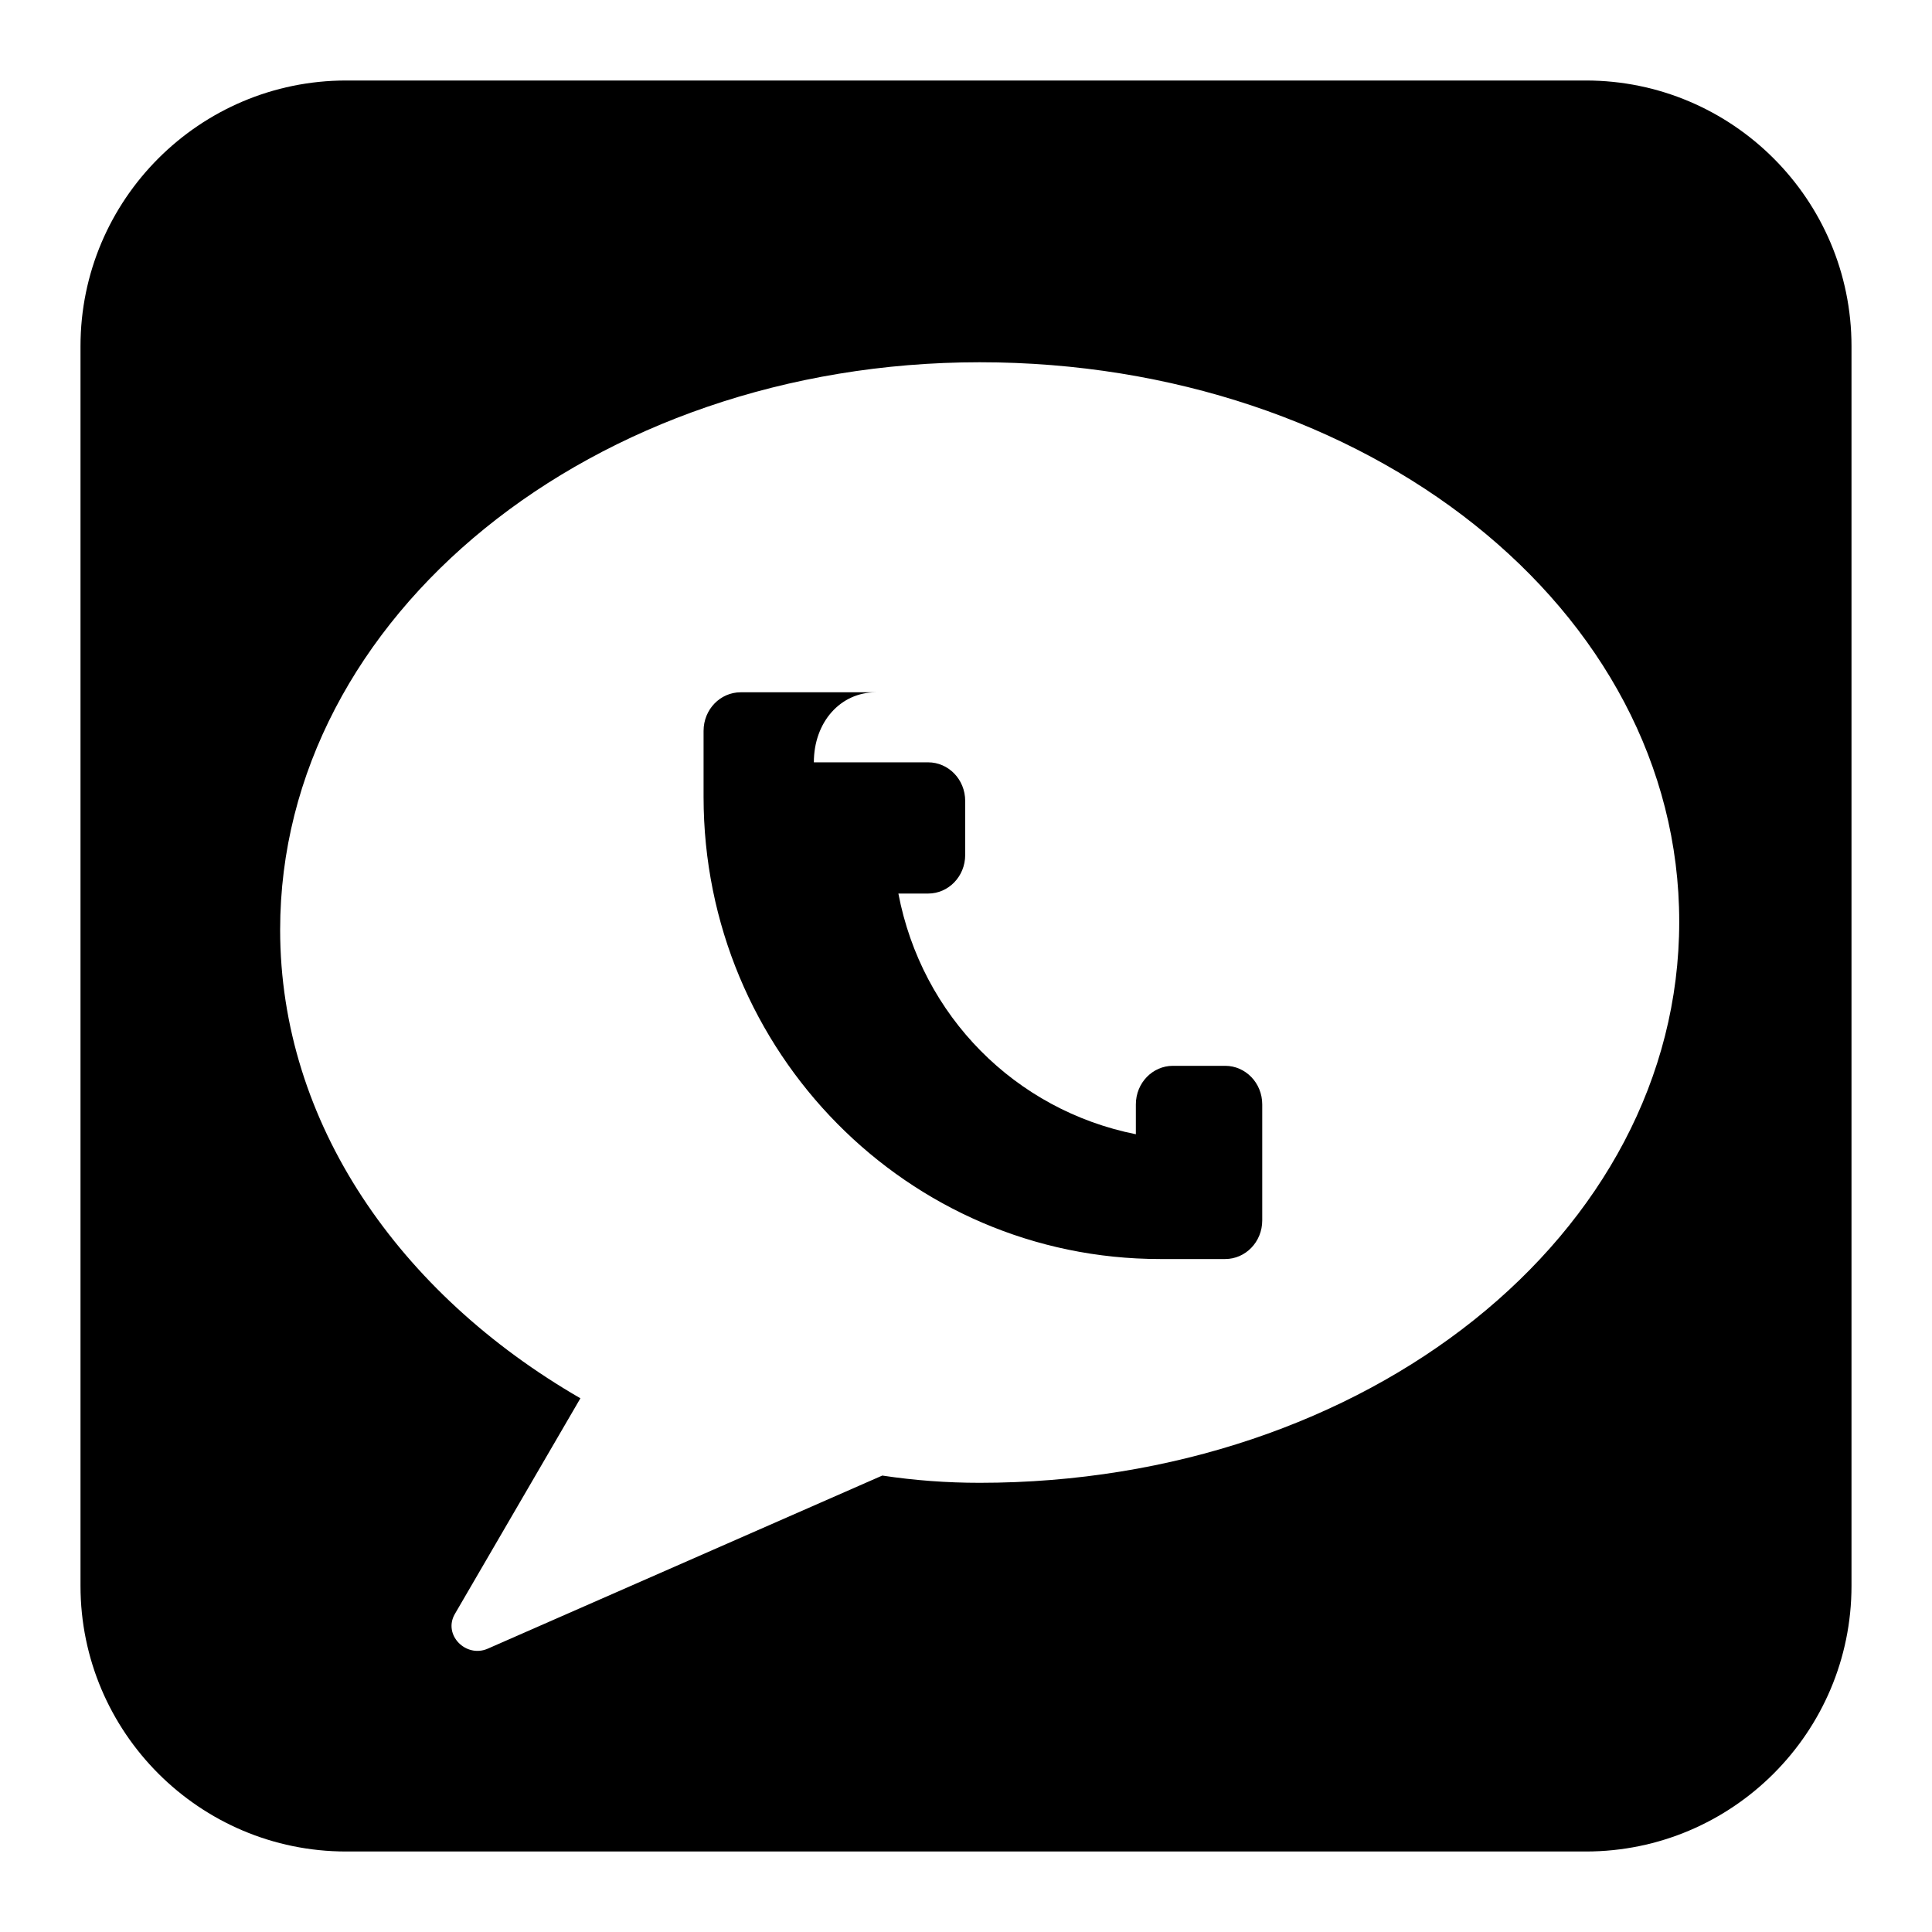
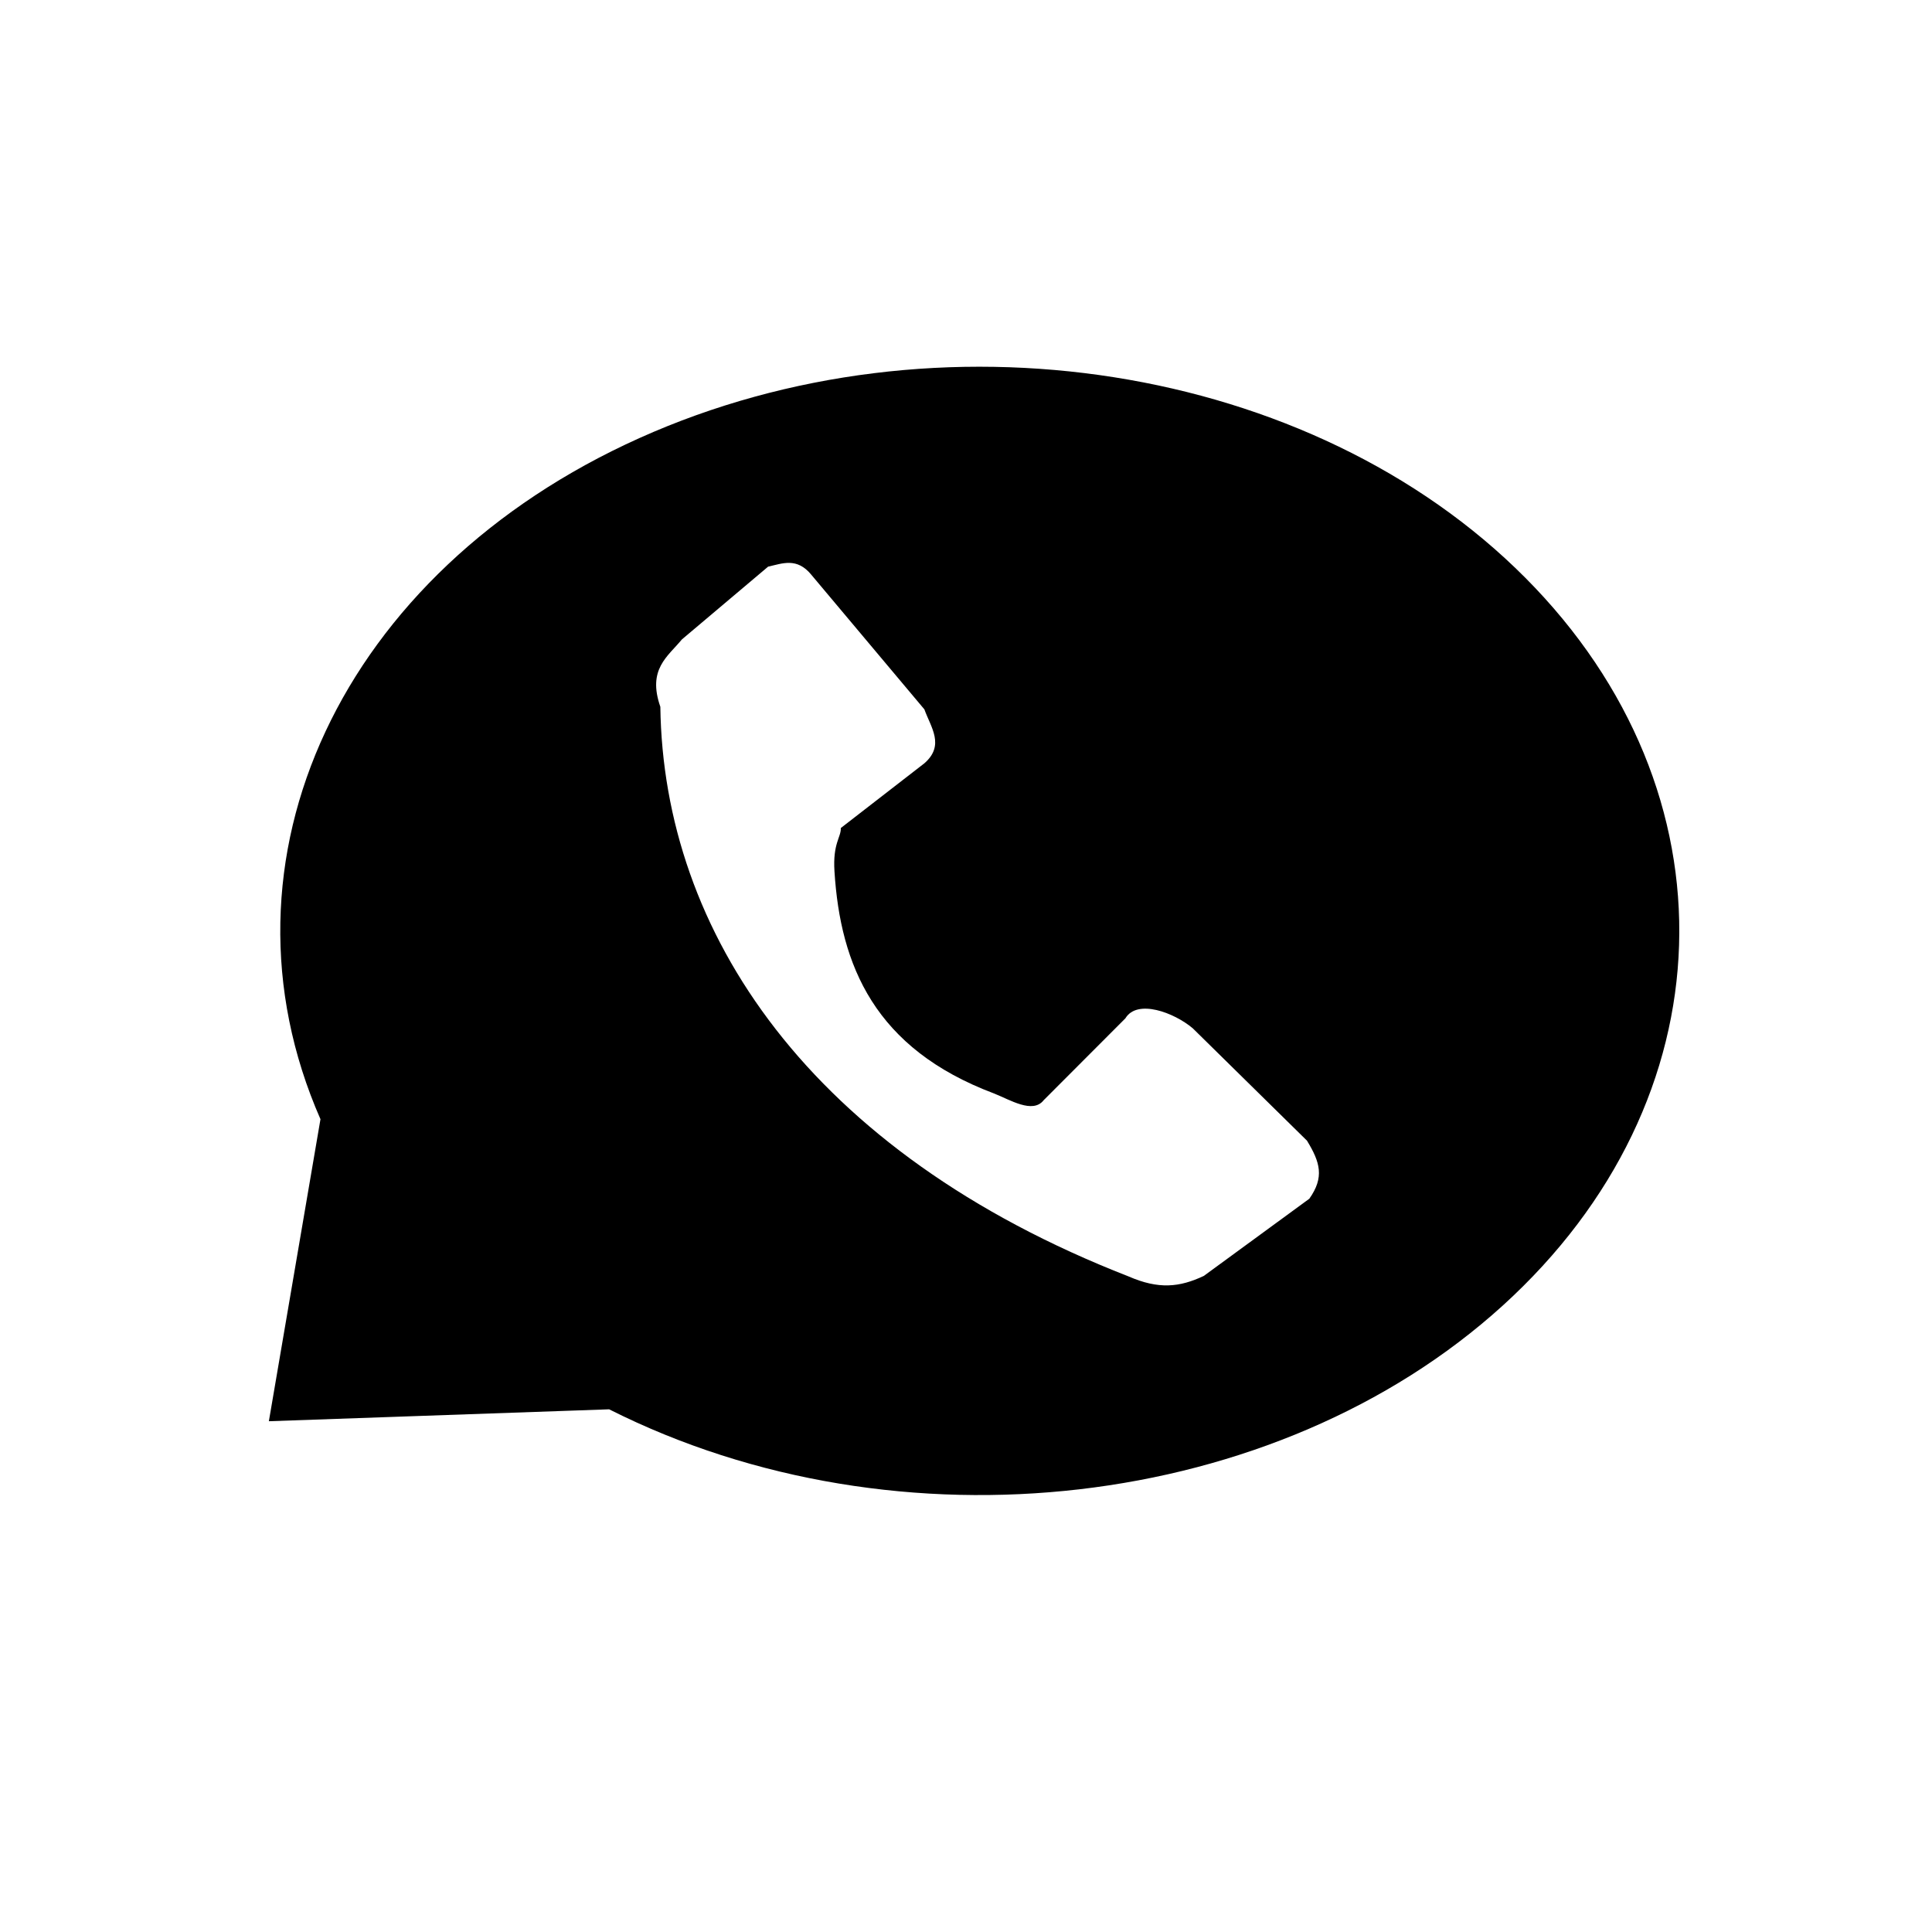
<svg xmlns="http://www.w3.org/2000/svg" viewBox="0 0 24 24">
-   <path fill="currentColor" fill-rule="evenodd" clip-rule="evenodd" d="M4.3 1C2.48 1 1 2.48 1 4.3V19.7C1 21.52 2.48 23 4.3 23H19.7C21.52 23 23 21.52 23 19.7V4.3C23 2.48 21.52 1 19.7 1H4.3ZM3.48 11.55C3.48 7.65 7.37 4.5 12.17 4.5C16.97 4.5 20.86 7.56 20.86 11.45C20.86 15.34 16.97 18.42 12.17 18.42C11.76 18.42 11.36 18.39 10.96 18.33L6.06 20.48C5.79 20.6 5.5 20.31 5.65 20.05L7.21 17.37C4.96 16.07 3.48 13.95 3.48 11.55ZM9.2 8.6C8.95 8.6 8.74 8.81 8.74 9.08V9.9C8.74 13.07 11.28 15.64 14.41 15.64H15.22C15.47 15.64 15.68 15.43 15.68 15.16V13.72C15.68 13.45 15.47 13.24 15.22 13.24H14.57C14.32 13.24 14.11 13.45 14.11 13.72V14.09C12.61 13.79 11.45 12.62 11.16 11.1H11.53C11.78 11.1 11.99 10.89 11.99 10.62V9.95C11.99 9.68 11.78 9.47 11.53 9.47H10.11C10.11 8.97 10.44 8.6 10.88 8.6H9.2Z" />
+   <path fill="currentColor" fill-rule="evenodd" d="M3.981 13.903 A8.689 7.008 0 1 1 7.567 17.507 L3.340 17.655 Z M10.077 7.138 L11.483 8.812 C11.563 9.035 11.740 9.258 11.483 9.482 L10.445 10.286 C10.449 10.401 10.344 10.475 10.366 10.823 C10.439 11.994 10.866 13.026 12.347 13.583 C12.546 13.661 12.829 13.841 12.965 13.667 L13.980 12.650 C14.126 12.407 14.584 12.577 14.817 12.774 L16.236 14.170 C16.399 14.438 16.454 14.623 16.265 14.891 L14.954 15.850 C14.652 15.992 14.393 16.019 14.019 15.856 C10.052 14.310 8.241 11.576 8.203 8.780 C8.040 8.312 8.295 8.157 8.471 7.943 L9.542 7.039 C9.721 6.999 9.899 6.922 10.078 7.139 Z" />
</svg>
